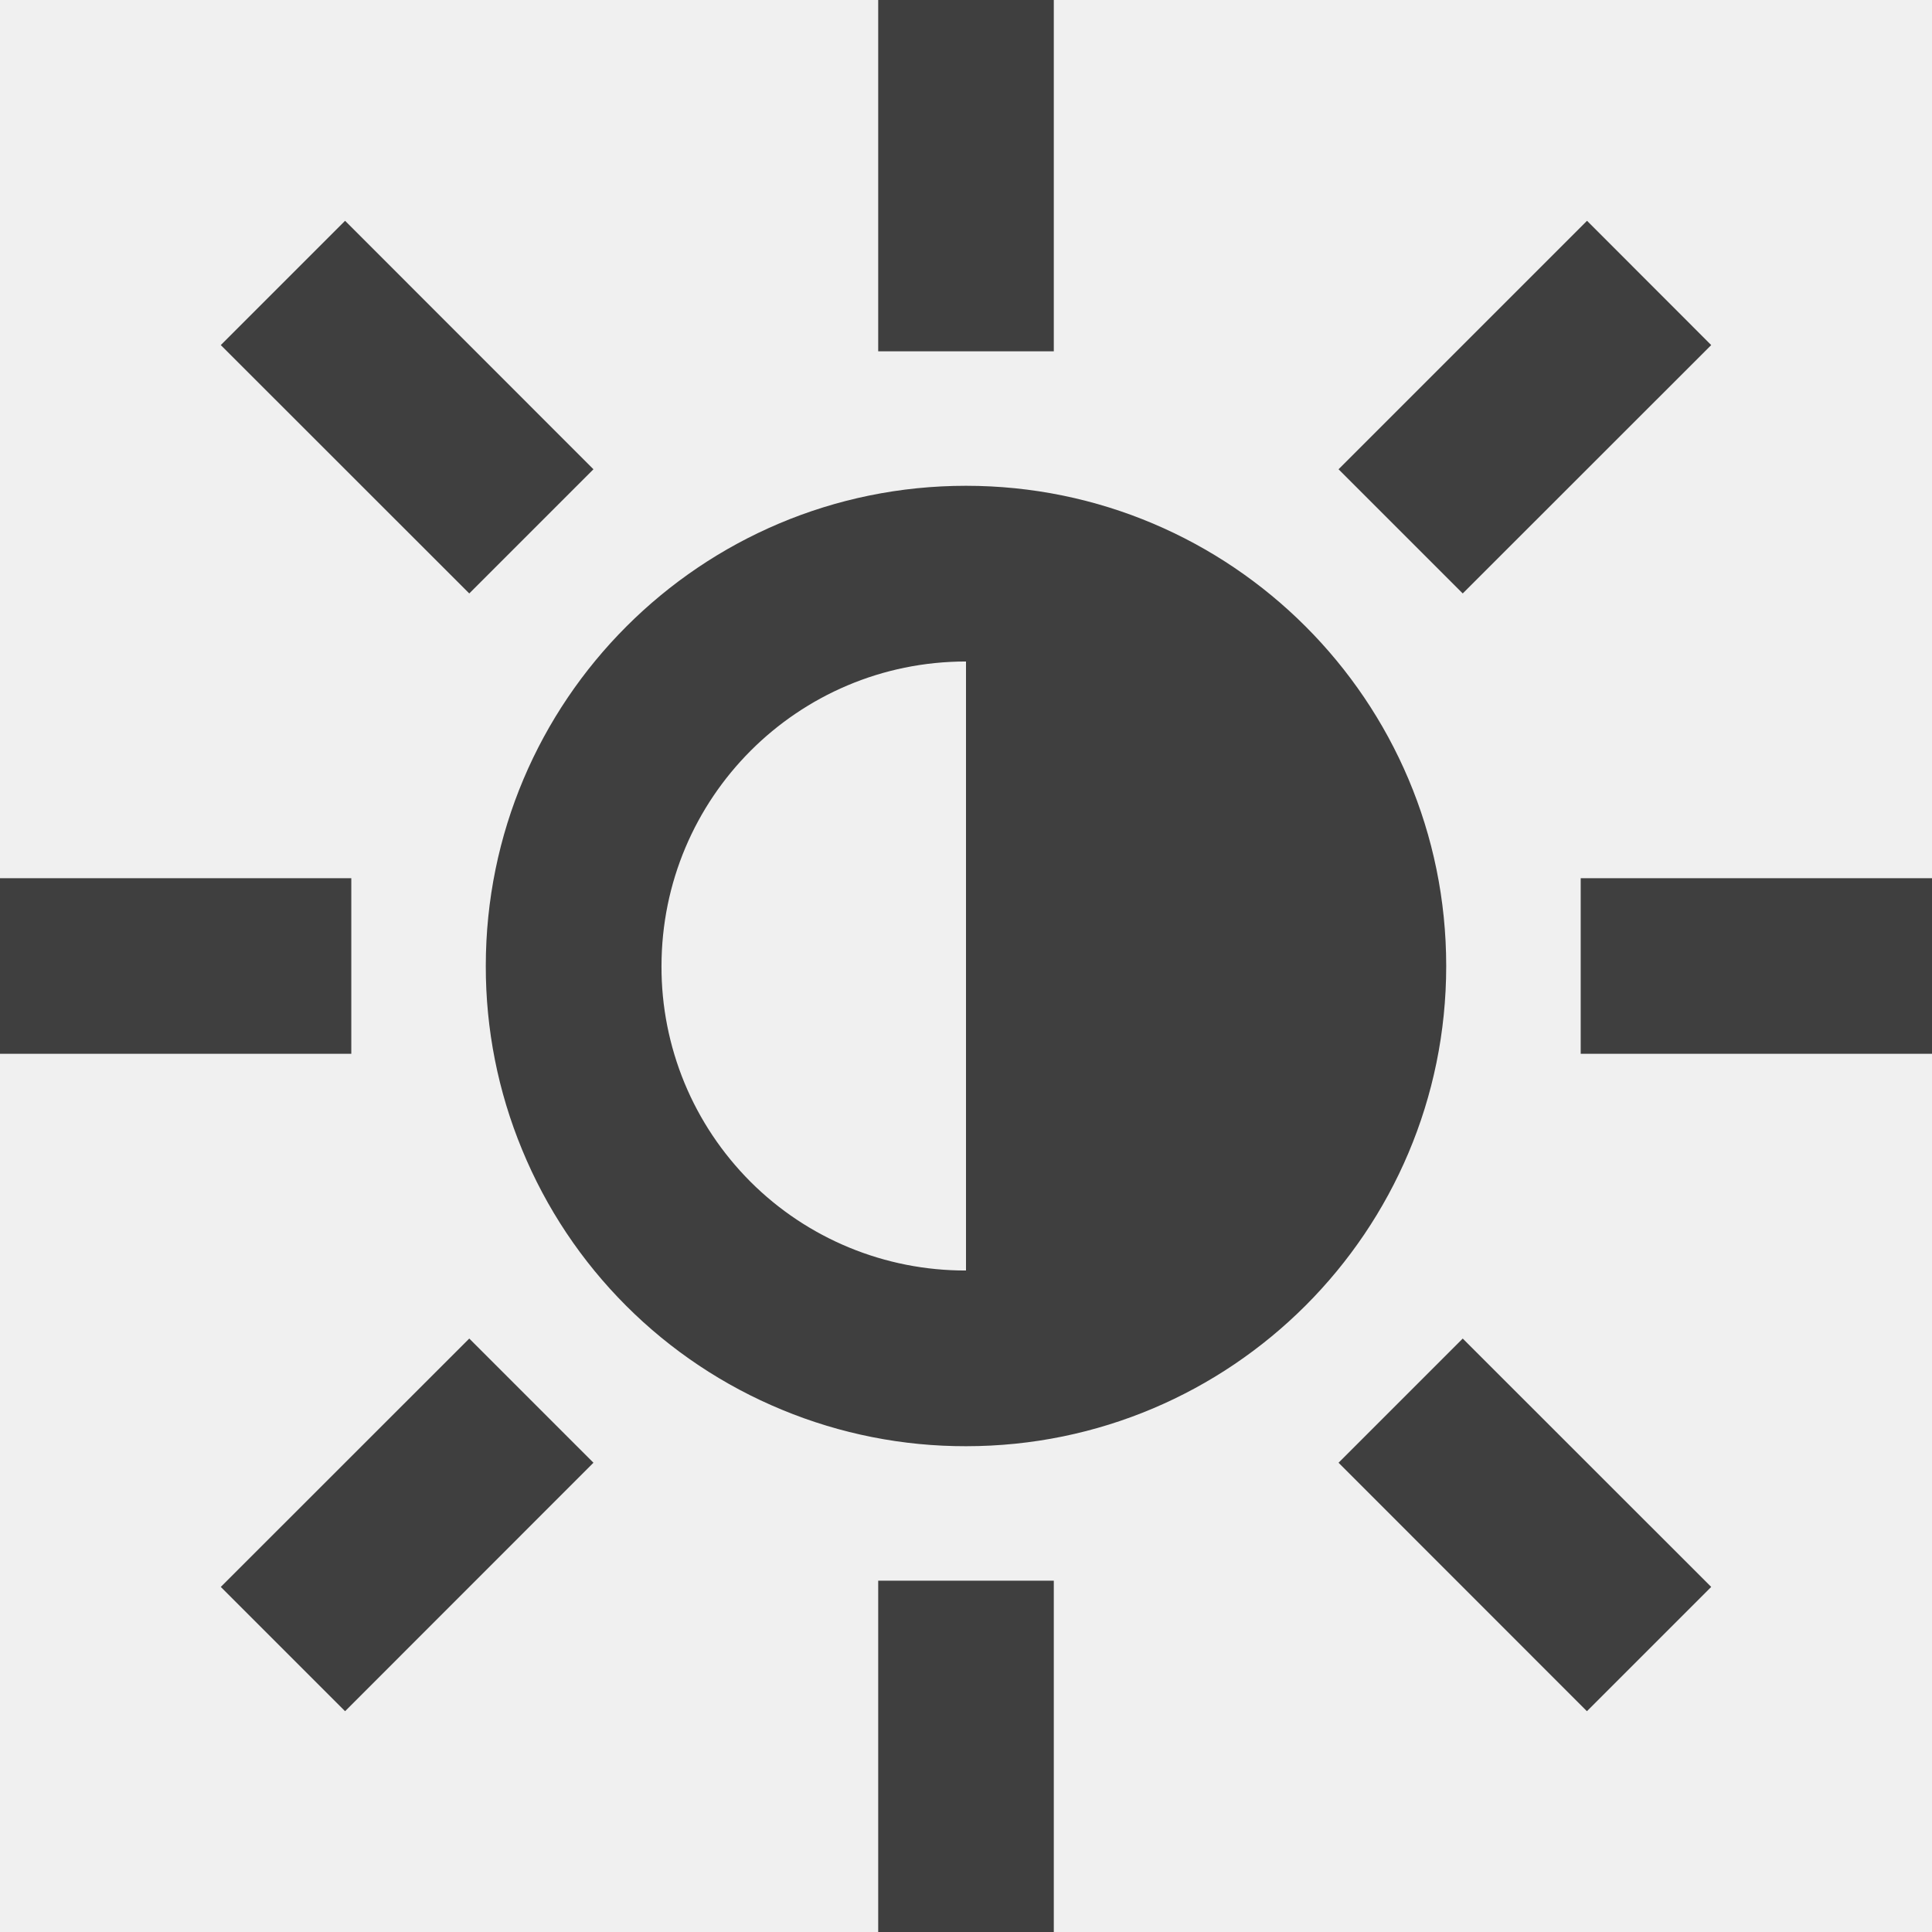
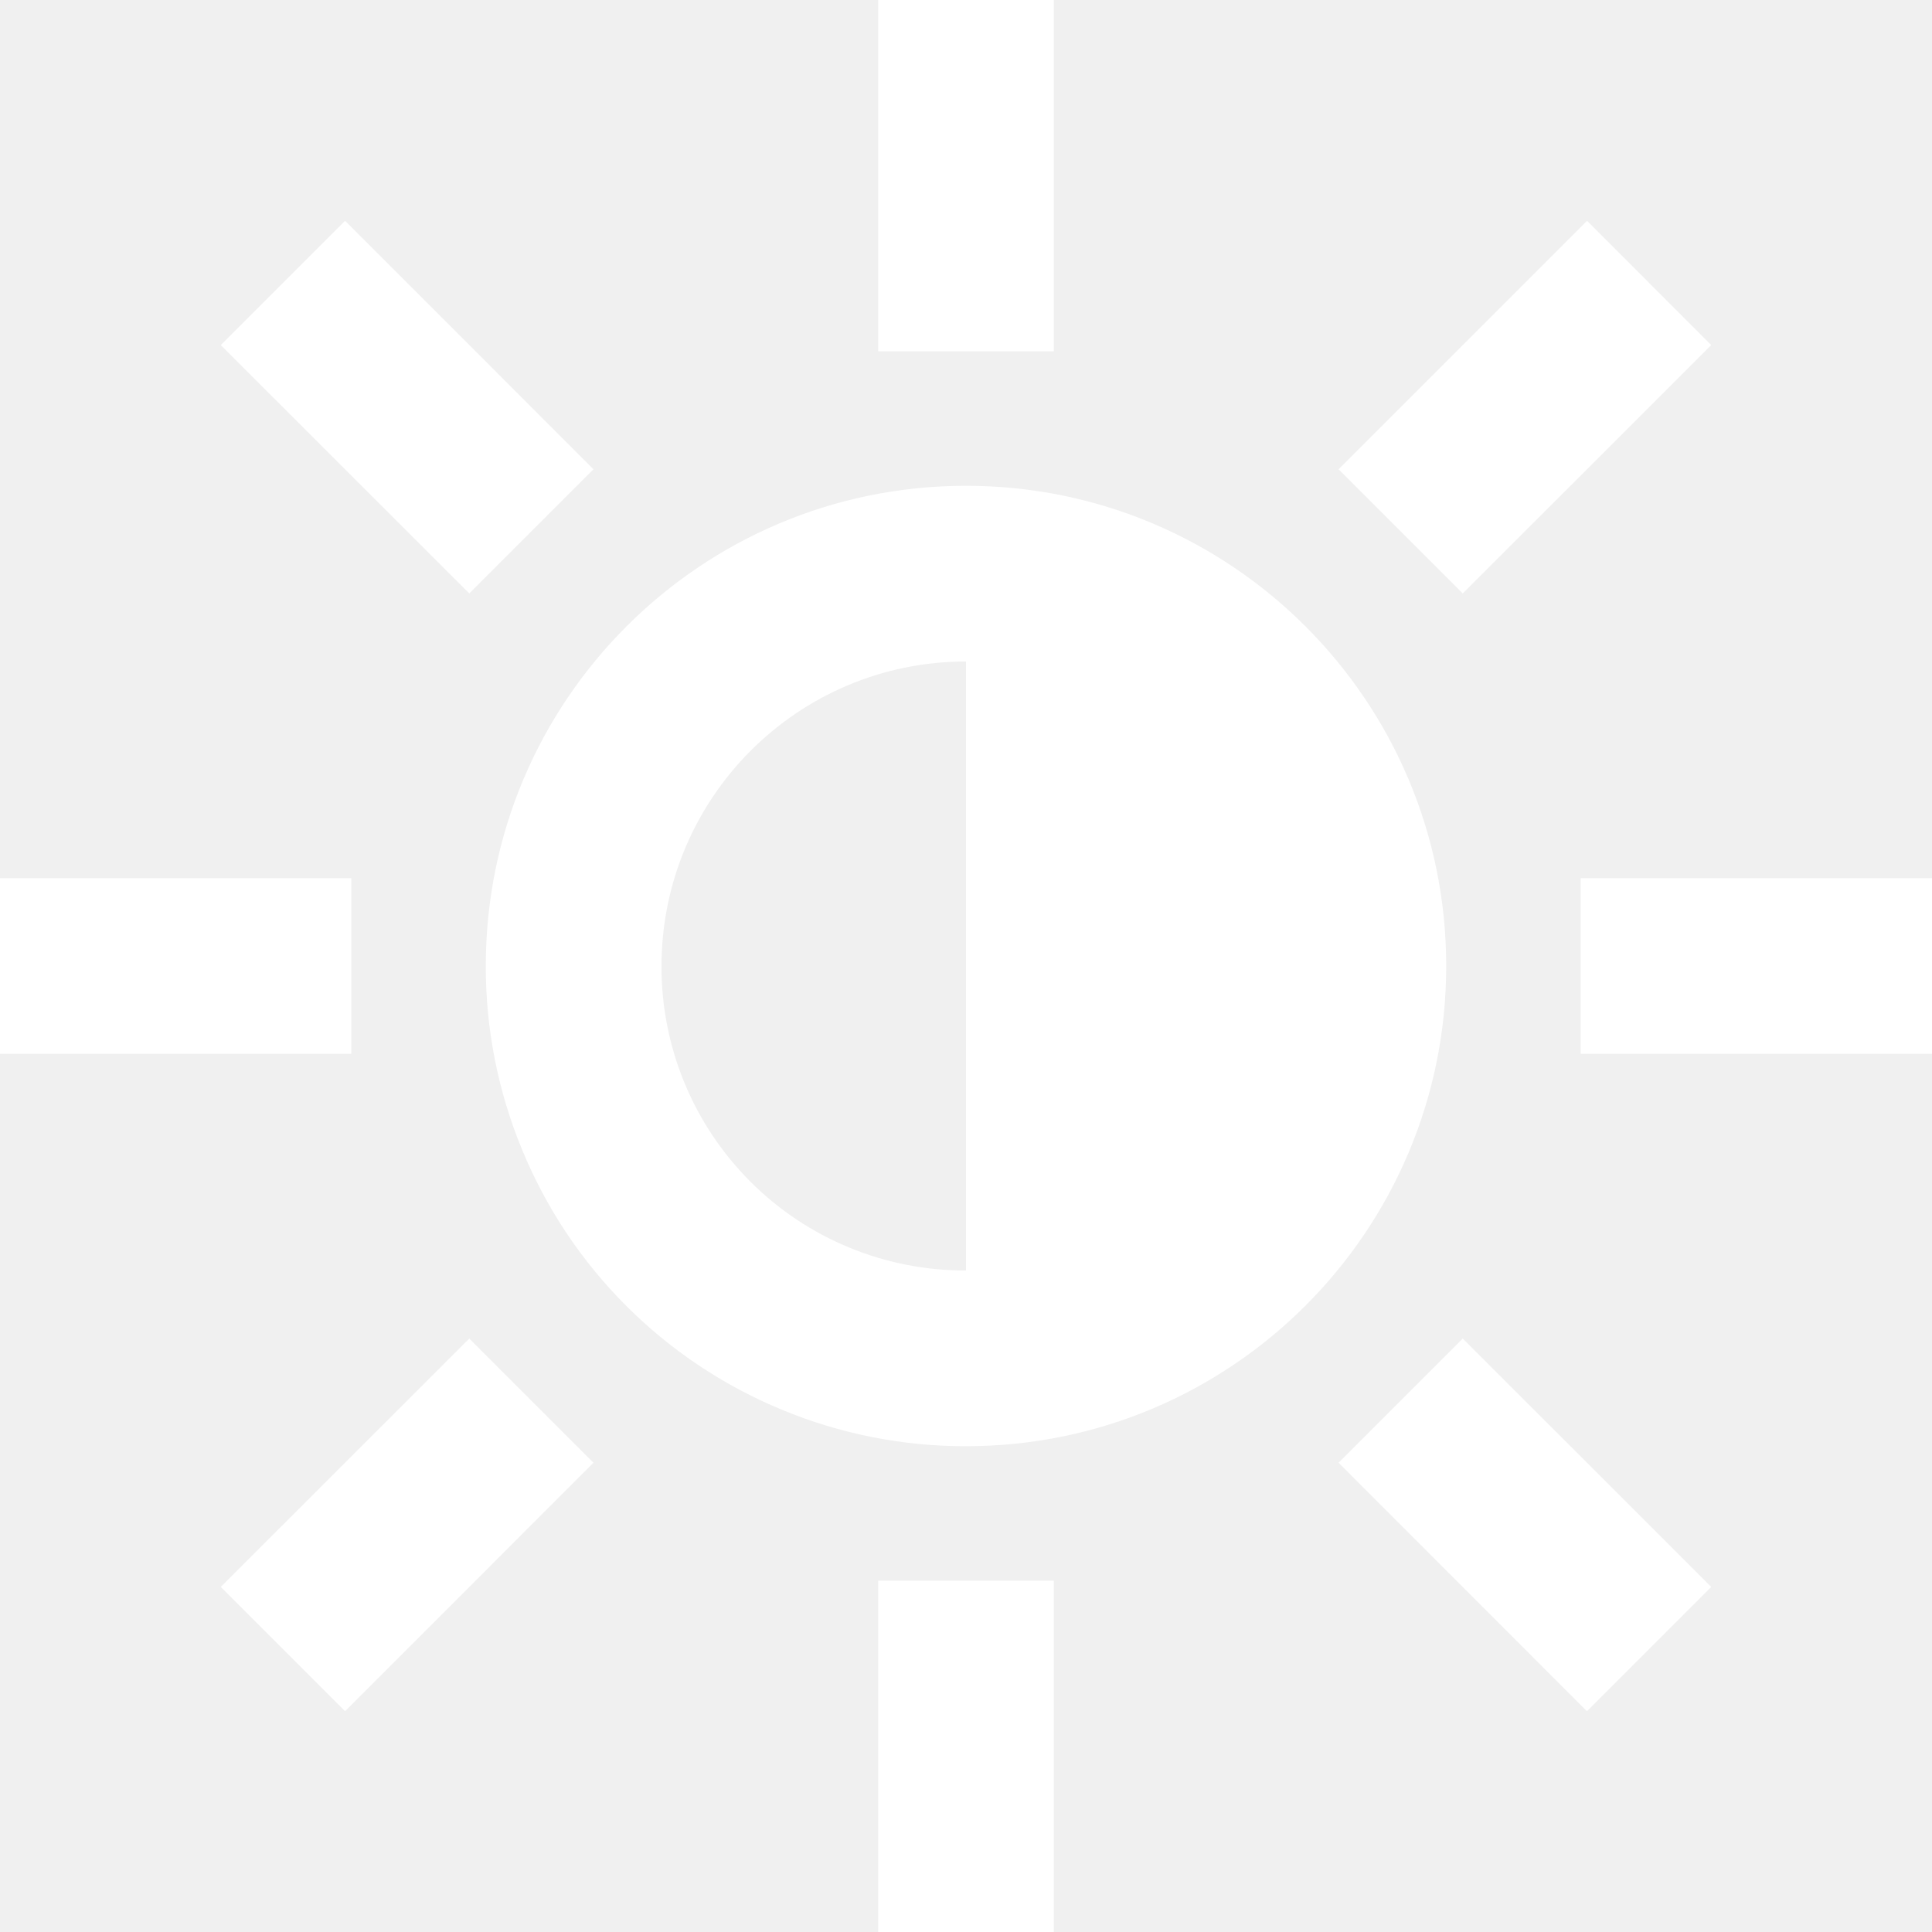
<svg xmlns="http://www.w3.org/2000/svg" width="18" height="18" viewBox="0 0 18 18" fill="none">
-   <path fill-rule="evenodd" clip-rule="evenodd" d="M9.818 14.727V18H8.182V14.727H9.818ZM13.628 12.471L15.943 14.785L14.785 15.943L12.471 13.628L13.628 12.471ZM4.372 12.471L5.529 13.628L3.215 15.943L2.057 14.785L4.372 12.471ZM9 4.526C11.471 4.526 13.474 6.529 13.474 9C13.474 11.471 11.471 13.474 9 13.474C8.412 13.475 7.83 13.36 7.287 13.135C6.743 12.911 6.25 12.582 5.834 12.166C5.418 11.75 5.089 11.257 4.865 10.713C4.64 10.17 4.525 9.588 4.526 9C4.526 6.529 6.529 4.526 9 4.526ZM9 6.163C7.433 6.163 6.163 7.433 6.163 9.003C6.162 9.376 6.235 9.744 6.377 10.089C6.519 10.433 6.728 10.745 6.991 11.009C7.523 11.541 8.245 11.839 9 11.837V6.163ZM18 8.182V9.818H14.727V8.182H18ZM3.273 8.182V9.818H0V8.182H3.273ZM3.215 2.057L5.529 4.372L4.372 5.529L2.057 3.215L3.215 2.057ZM14.786 2.057L15.943 3.215L13.628 5.529L12.471 4.372L14.786 2.057ZM9.818 0V3.273H8.182V0H9.818Z" fill="#3F3F3F" />
+   <path fill-rule="evenodd" clip-rule="evenodd" d="M9.818 14.727V18H8.182V14.727H9.818ZM13.628 12.471L15.943 14.785L14.785 15.943L12.471 13.628L13.628 12.471ZM4.372 12.471L5.529 13.628L3.215 15.943L2.057 14.785L4.372 12.471ZM9 4.526C11.471 4.526 13.474 6.529 13.474 9C13.474 11.471 11.471 13.474 9 13.474C8.412 13.475 7.83 13.36 7.287 13.135C6.743 12.911 6.25 12.582 5.834 12.166C5.418 11.75 5.089 11.257 4.865 10.713C4.64 10.17 4.525 9.588 4.526 9C4.526 6.529 6.529 4.526 9 4.526ZM9 6.163C7.433 6.163 6.163 7.433 6.163 9.003C6.162 9.376 6.235 9.744 6.377 10.089C6.519 10.433 6.728 10.745 6.991 11.009C7.523 11.541 8.245 11.839 9 11.837V6.163ZM18 8.182V9.818H14.727V8.182H18ZM3.273 8.182V9.818H0V8.182H3.273ZM3.215 2.057L5.529 4.372L4.372 5.529L2.057 3.215L3.215 2.057ZM14.786 2.057L15.943 3.215L13.628 5.529L12.471 4.372L14.786 2.057ZM9.818 0V3.273H8.182V0H9.818Z" fill="white" />
</svg>
